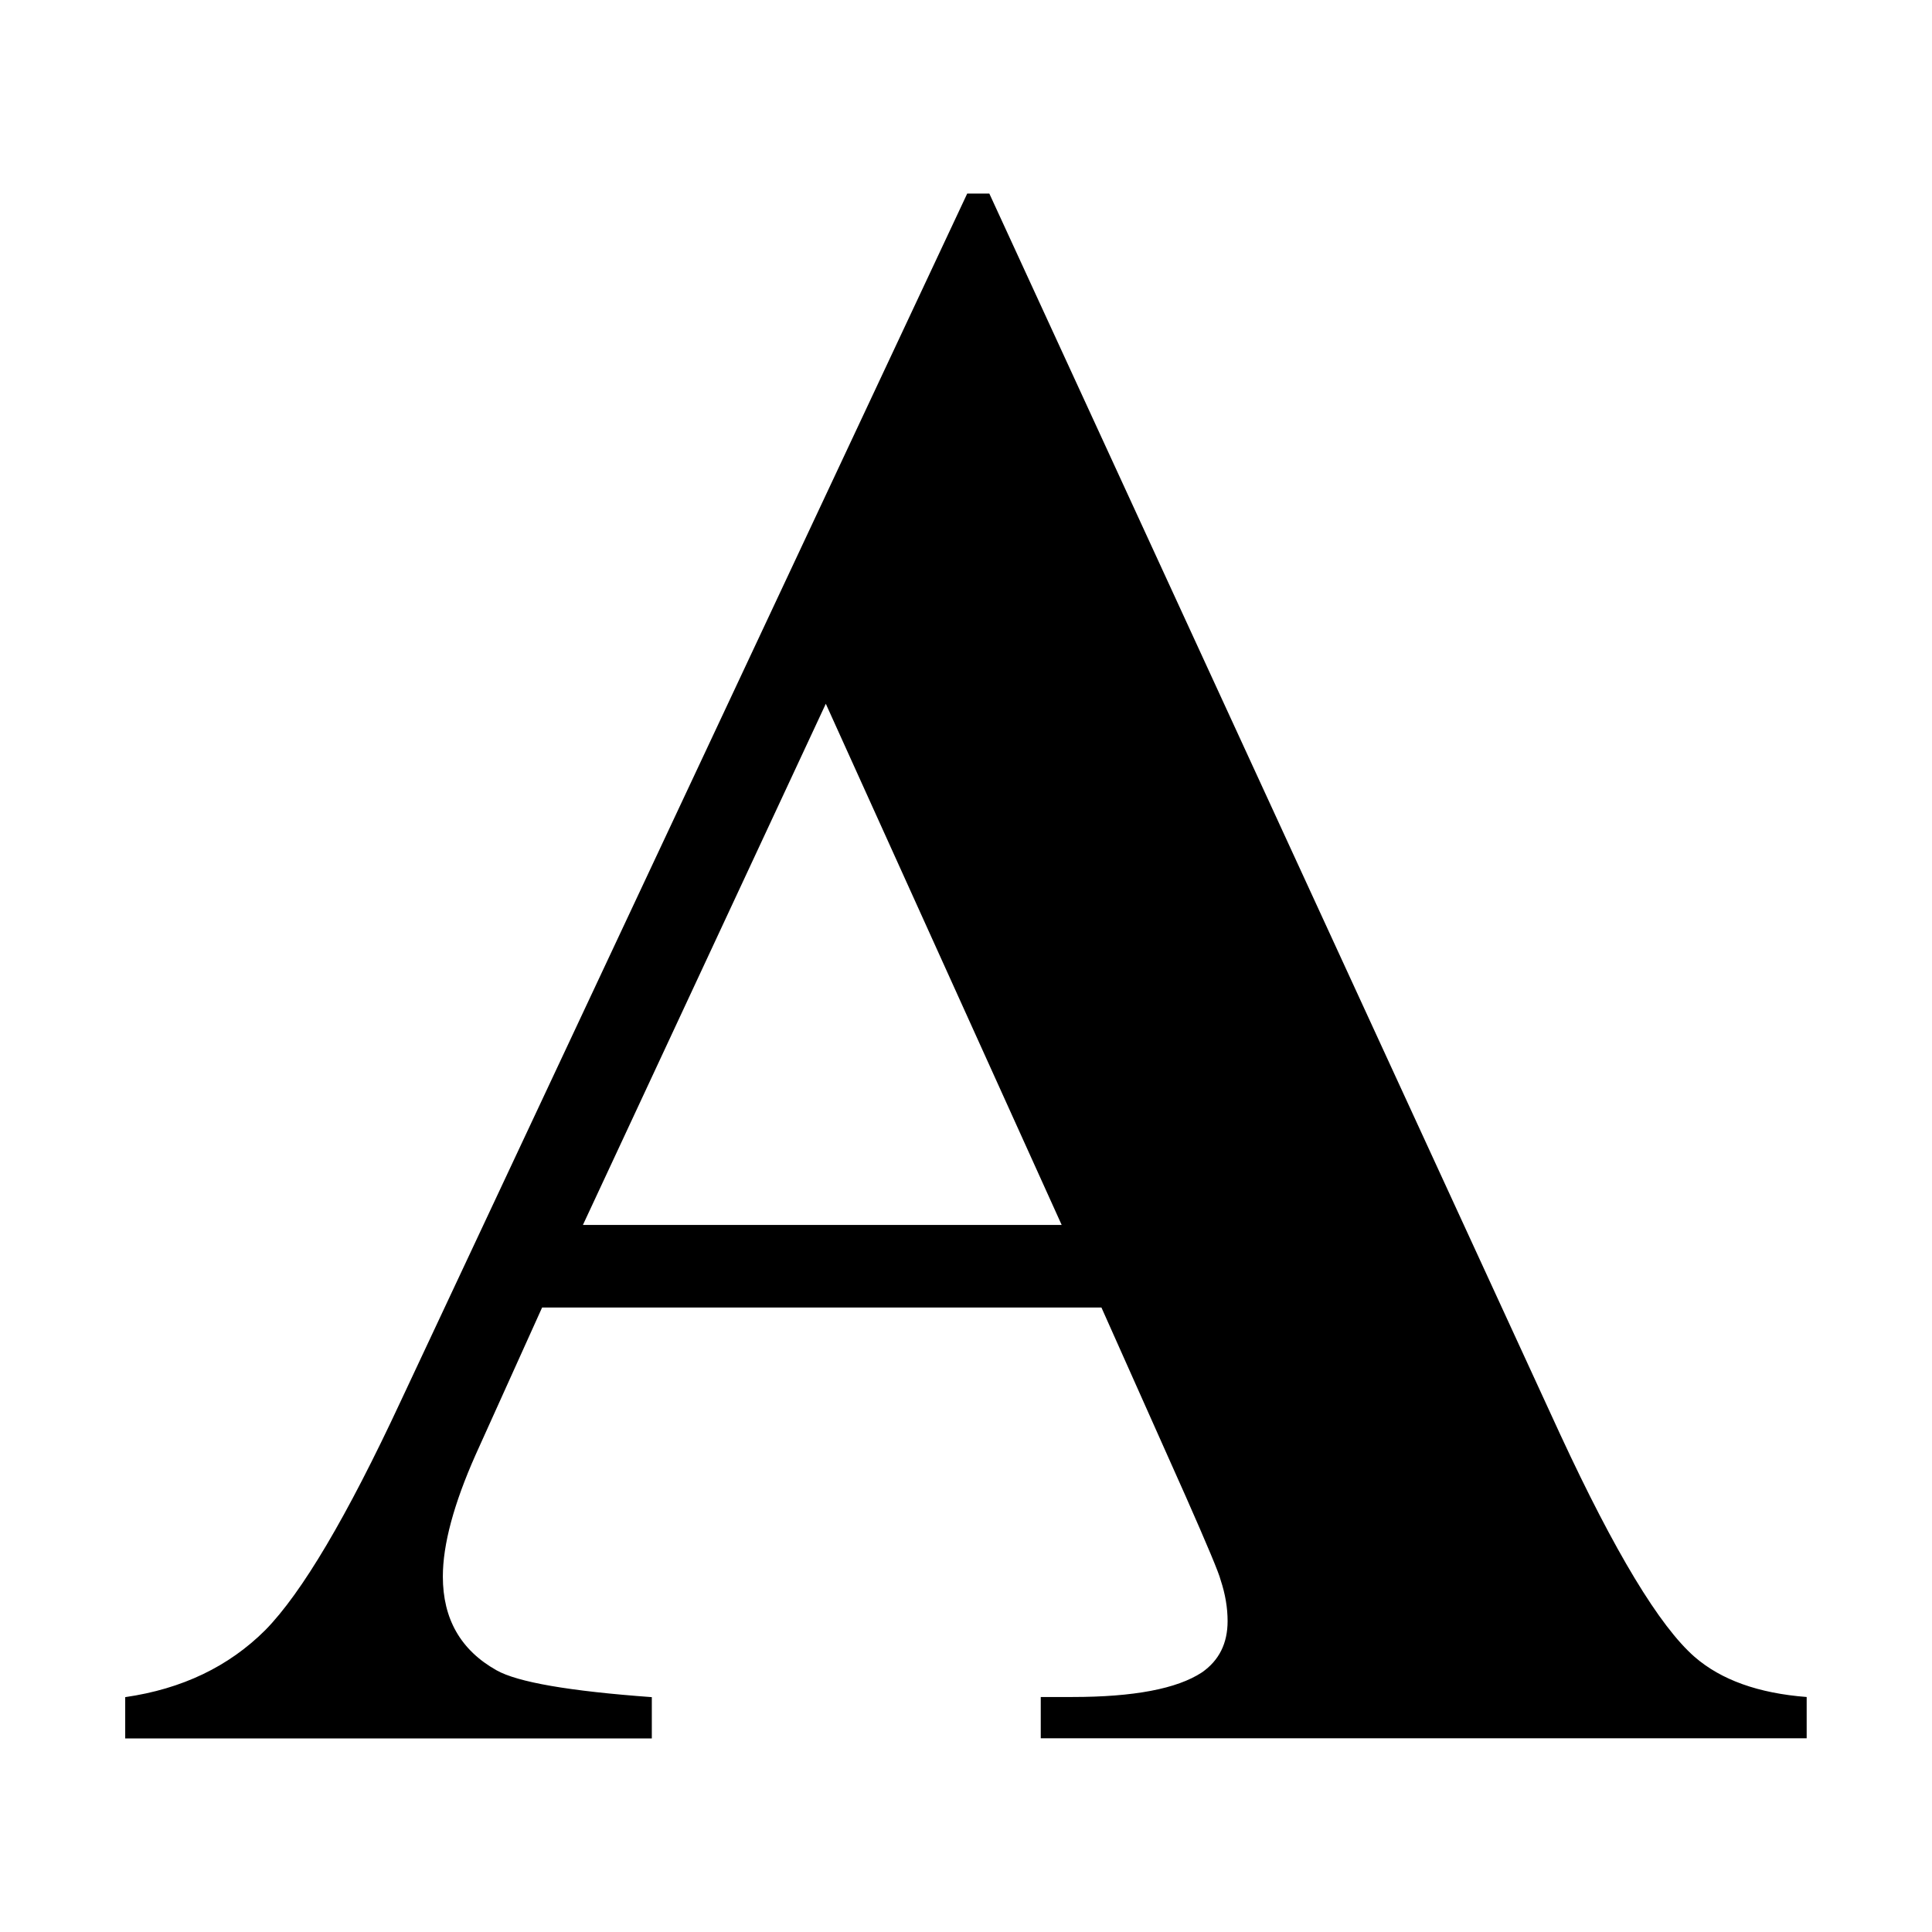
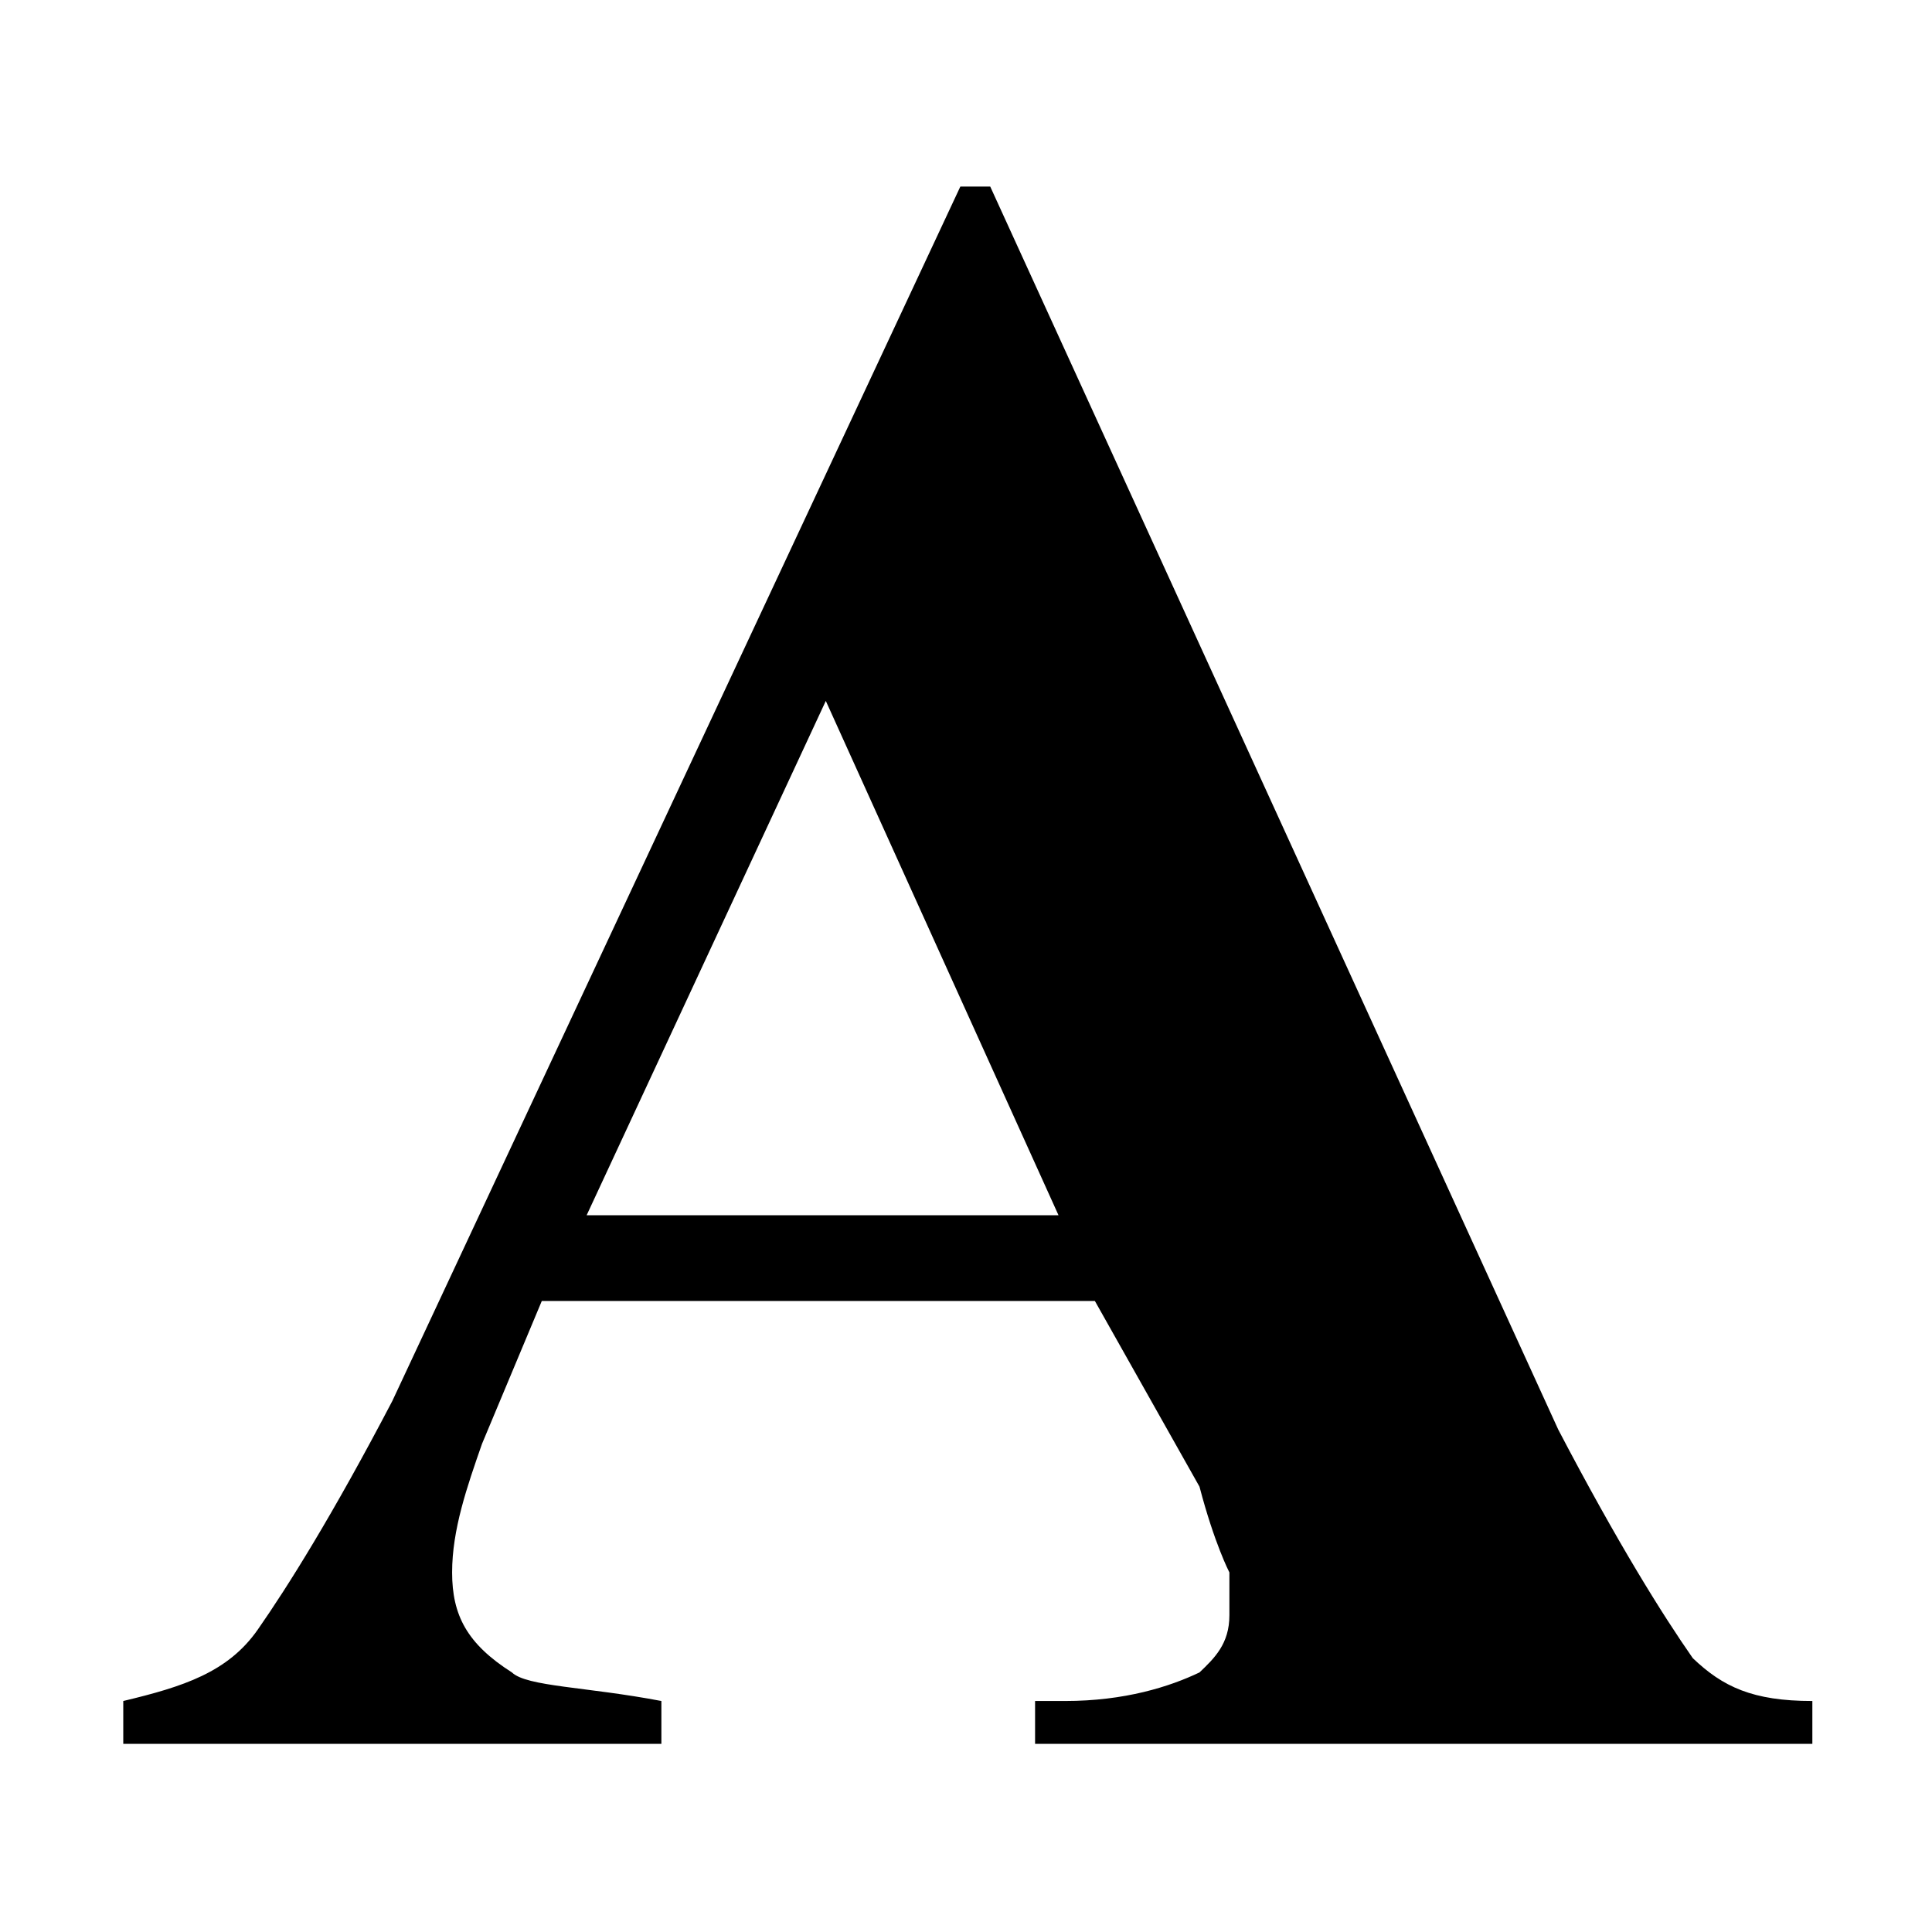
- <svg xmlns="http://www.w3.org/2000/svg" version="1.1" id="svg833" width="16" height="16" viewBox="0 0 16 16">
-   <defs id="defs837">
-     <rect id="rect844" height="19.21" width="18.469" y="0.065" x="0.087" />
-     <rect x="0.118" y="0.374" width="17.468" height="16.819" id="rect847" />
-   </defs>
-   <g style="font-size:16px;line-height:1.25;font-family:sans-serif;shape-inside:url(#rect844)" id="text842" transform="matrix(1.237903,0,0,1.18319,0.7732577,-2.950997)" aria-label="A">
-     <path id="path869" style="font-style:normal;font-variant:normal;font-weight:bold;font-stretch:normal;font-family:'Times New Roman';-inkscape-font-specification:'Times New Roman,  Bold'" d="M 6.744,11.646 H 3.002 l -0.445,1.031 q -0.219,0.516 -0.219,0.852 0,0.445 0.359,0.656 0.211,0.125 1.039,0.188 v 0.289 H 0.213 v -0.289 q 0.57,-0.086 0.937,-0.469 0.367,-0.391 0.906,-1.602 L 5.846,3.849 h 0.148 l 3.82,8.687 q 0.547,1.234 0.898,1.555 0.266,0.242 0.75,0.281 v 0.289 H 6.338 v -0.289 h 0.211 q 0.617,0 0.867,-0.172 0.172,-0.125 0.172,-0.359 0,-0.141 -0.047,-0.289 -0.016,-0.07 -0.234,-0.586 z m -0.266,-0.578 -1.578,-3.648 -1.625,3.648 z" />
+ <svg xmlns="http://www.w3.org/2000/svg" version="1.1" id="svg833" x="0px" y="0px" viewBox="0 0 16 16" style="enable-background:new 0 0 16 16;" xml:space="preserve">
+   <g id="text842" transform="matrix(1.237903,0,0,1.18319,0.7732577,-2.950997)">
+     <path id="path869" d="M6.7,11.6H3l-0.4,1c-0.1,0.3-0.2,0.6-0.2,0.9c0,0.3,0.1,0.5,0.4,0.7c0.1,0.1,0.5,0.1,1,0.2v0.3H0.2v-0.3   c0.4-0.1,0.7-0.2,0.9-0.5c0.2-0.3,0.5-0.8,0.9-1.6l3.8-8.5H6l3.8,8.7c0.4,0.8,0.7,1.3,0.9,1.6c0.2,0.2,0.4,0.3,0.8,0.3v0.3H6.3   v-0.3h0.2c0.4,0,0.7-0.1,0.9-0.2c0.1-0.1,0.2-0.2,0.2-0.4c0-0.1,0-0.2,0-0.3c0,0-0.1-0.2-0.2-0.6L6.7,11.6z M6.5,11.1L4.9,7.4   l-1.6,3.6H6.5z" />
  </g>
</svg>
